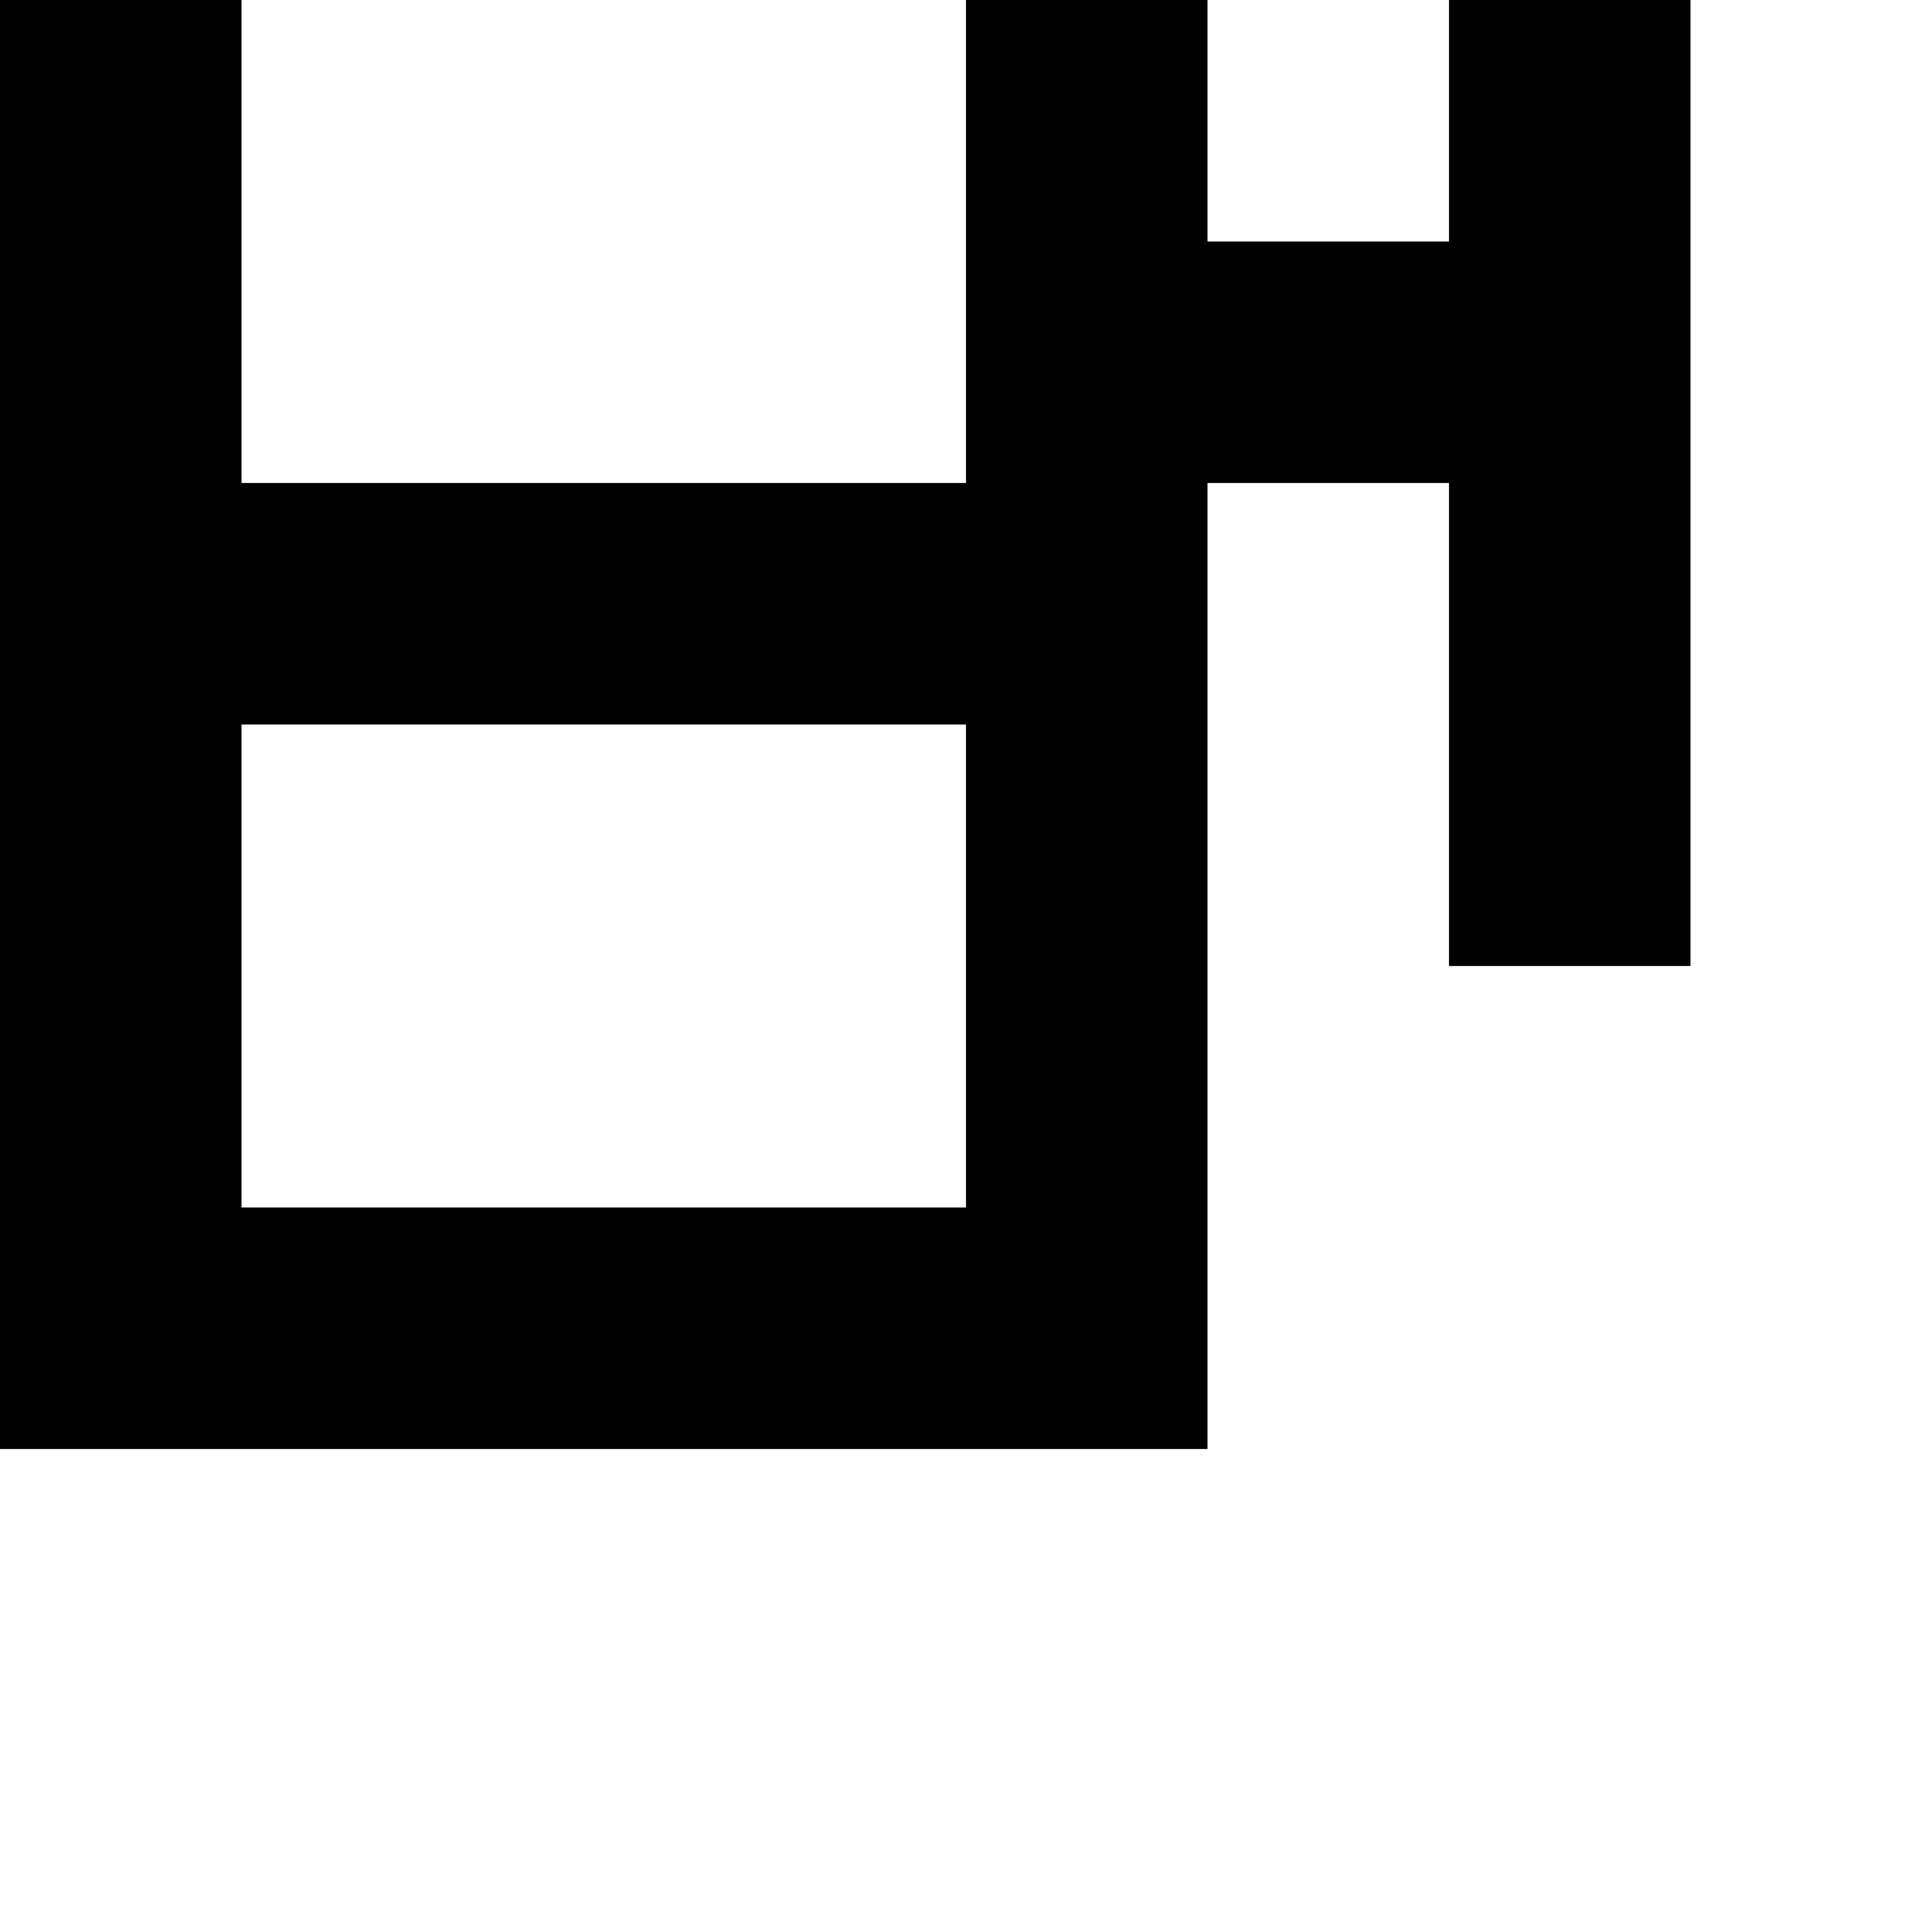
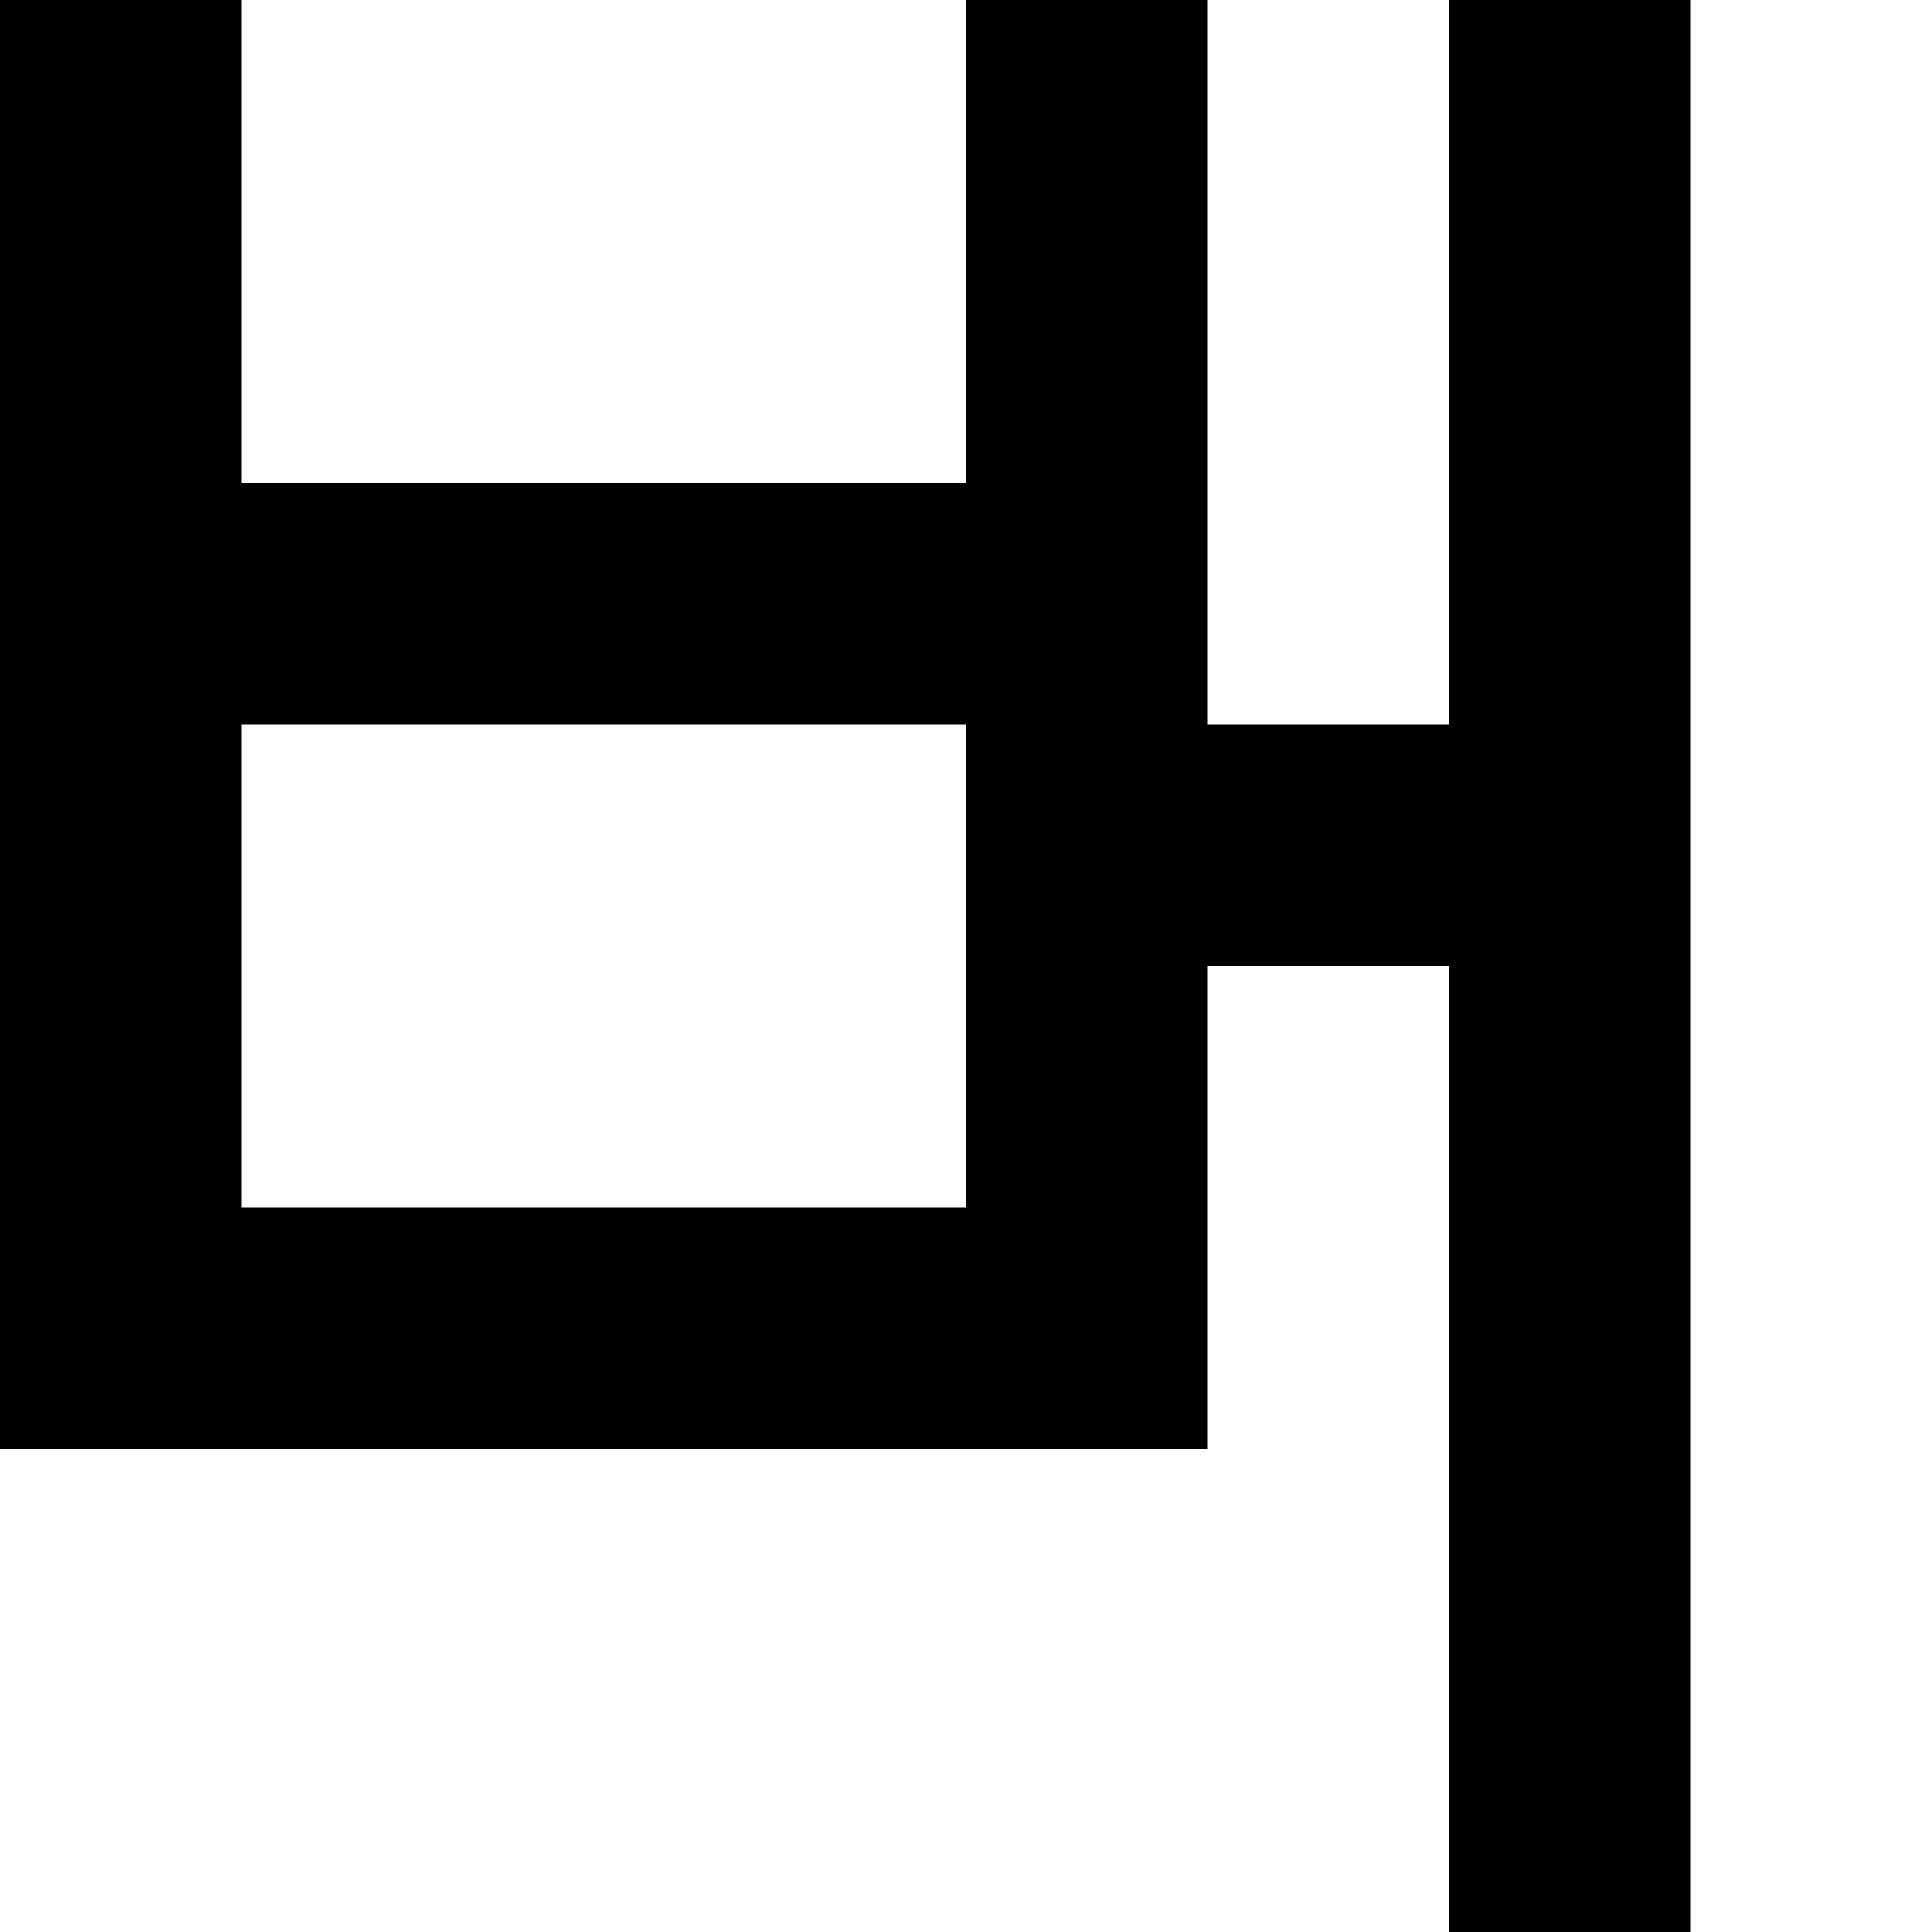
<svg xmlns="http://www.w3.org/2000/svg" viewBox="0 0 8 8">
-   <path d="M0 0h1v1H0zM4 0h1v1H4zM0 1h1v1H0zM4 1h1v1H4zM0 2h1v1H0zM1 2h1v1H1zM2 2h1v1H2zM3 2h1v1H3zM4 2h1v1H4zM0 3h1v1H0zM4 3h1v1H4zM0 4h1v1H0zM4 4h1v1H4zM0 5h1v1H0zM1 5h1v1H1zM2 5h1v1H2zM3 5h1v1H3zM4 5h1v1H4zM6 0h1v1H6zM5 1h1v1H5zM6 1h1v1H6zM6 2h1v1H6zM6 3h1v1H6z" />
+   <path d="M0 0h1v1H0zM4 0h1v1H4zM0 1h1v1H0zM4 1h1v1H4zM0 2h1v1H0zM1 2h1v1H1zM2 2h1v1H2zM3 2h1v1H3zM4 2h1v1H4zM0 3h1v1H0zM4 3h1v1H4zM0 4h1v1H0zM4 4h1v1H4zM0 5h1v1H0zM1 5h1v1H1zM2 5h1v1H2zM3 5h1v1H3zM4 5h1v1H4zM6 0h1v1H6zM6 1h1v1H6zM6 2h1v1H6zM5 3h1v1H5zM6 3h1v1H6zM6 4h1v1H6zM6 5h1v1H6zM6 6h1v1H6zM6 7h1v1H6z" />
</svg>
